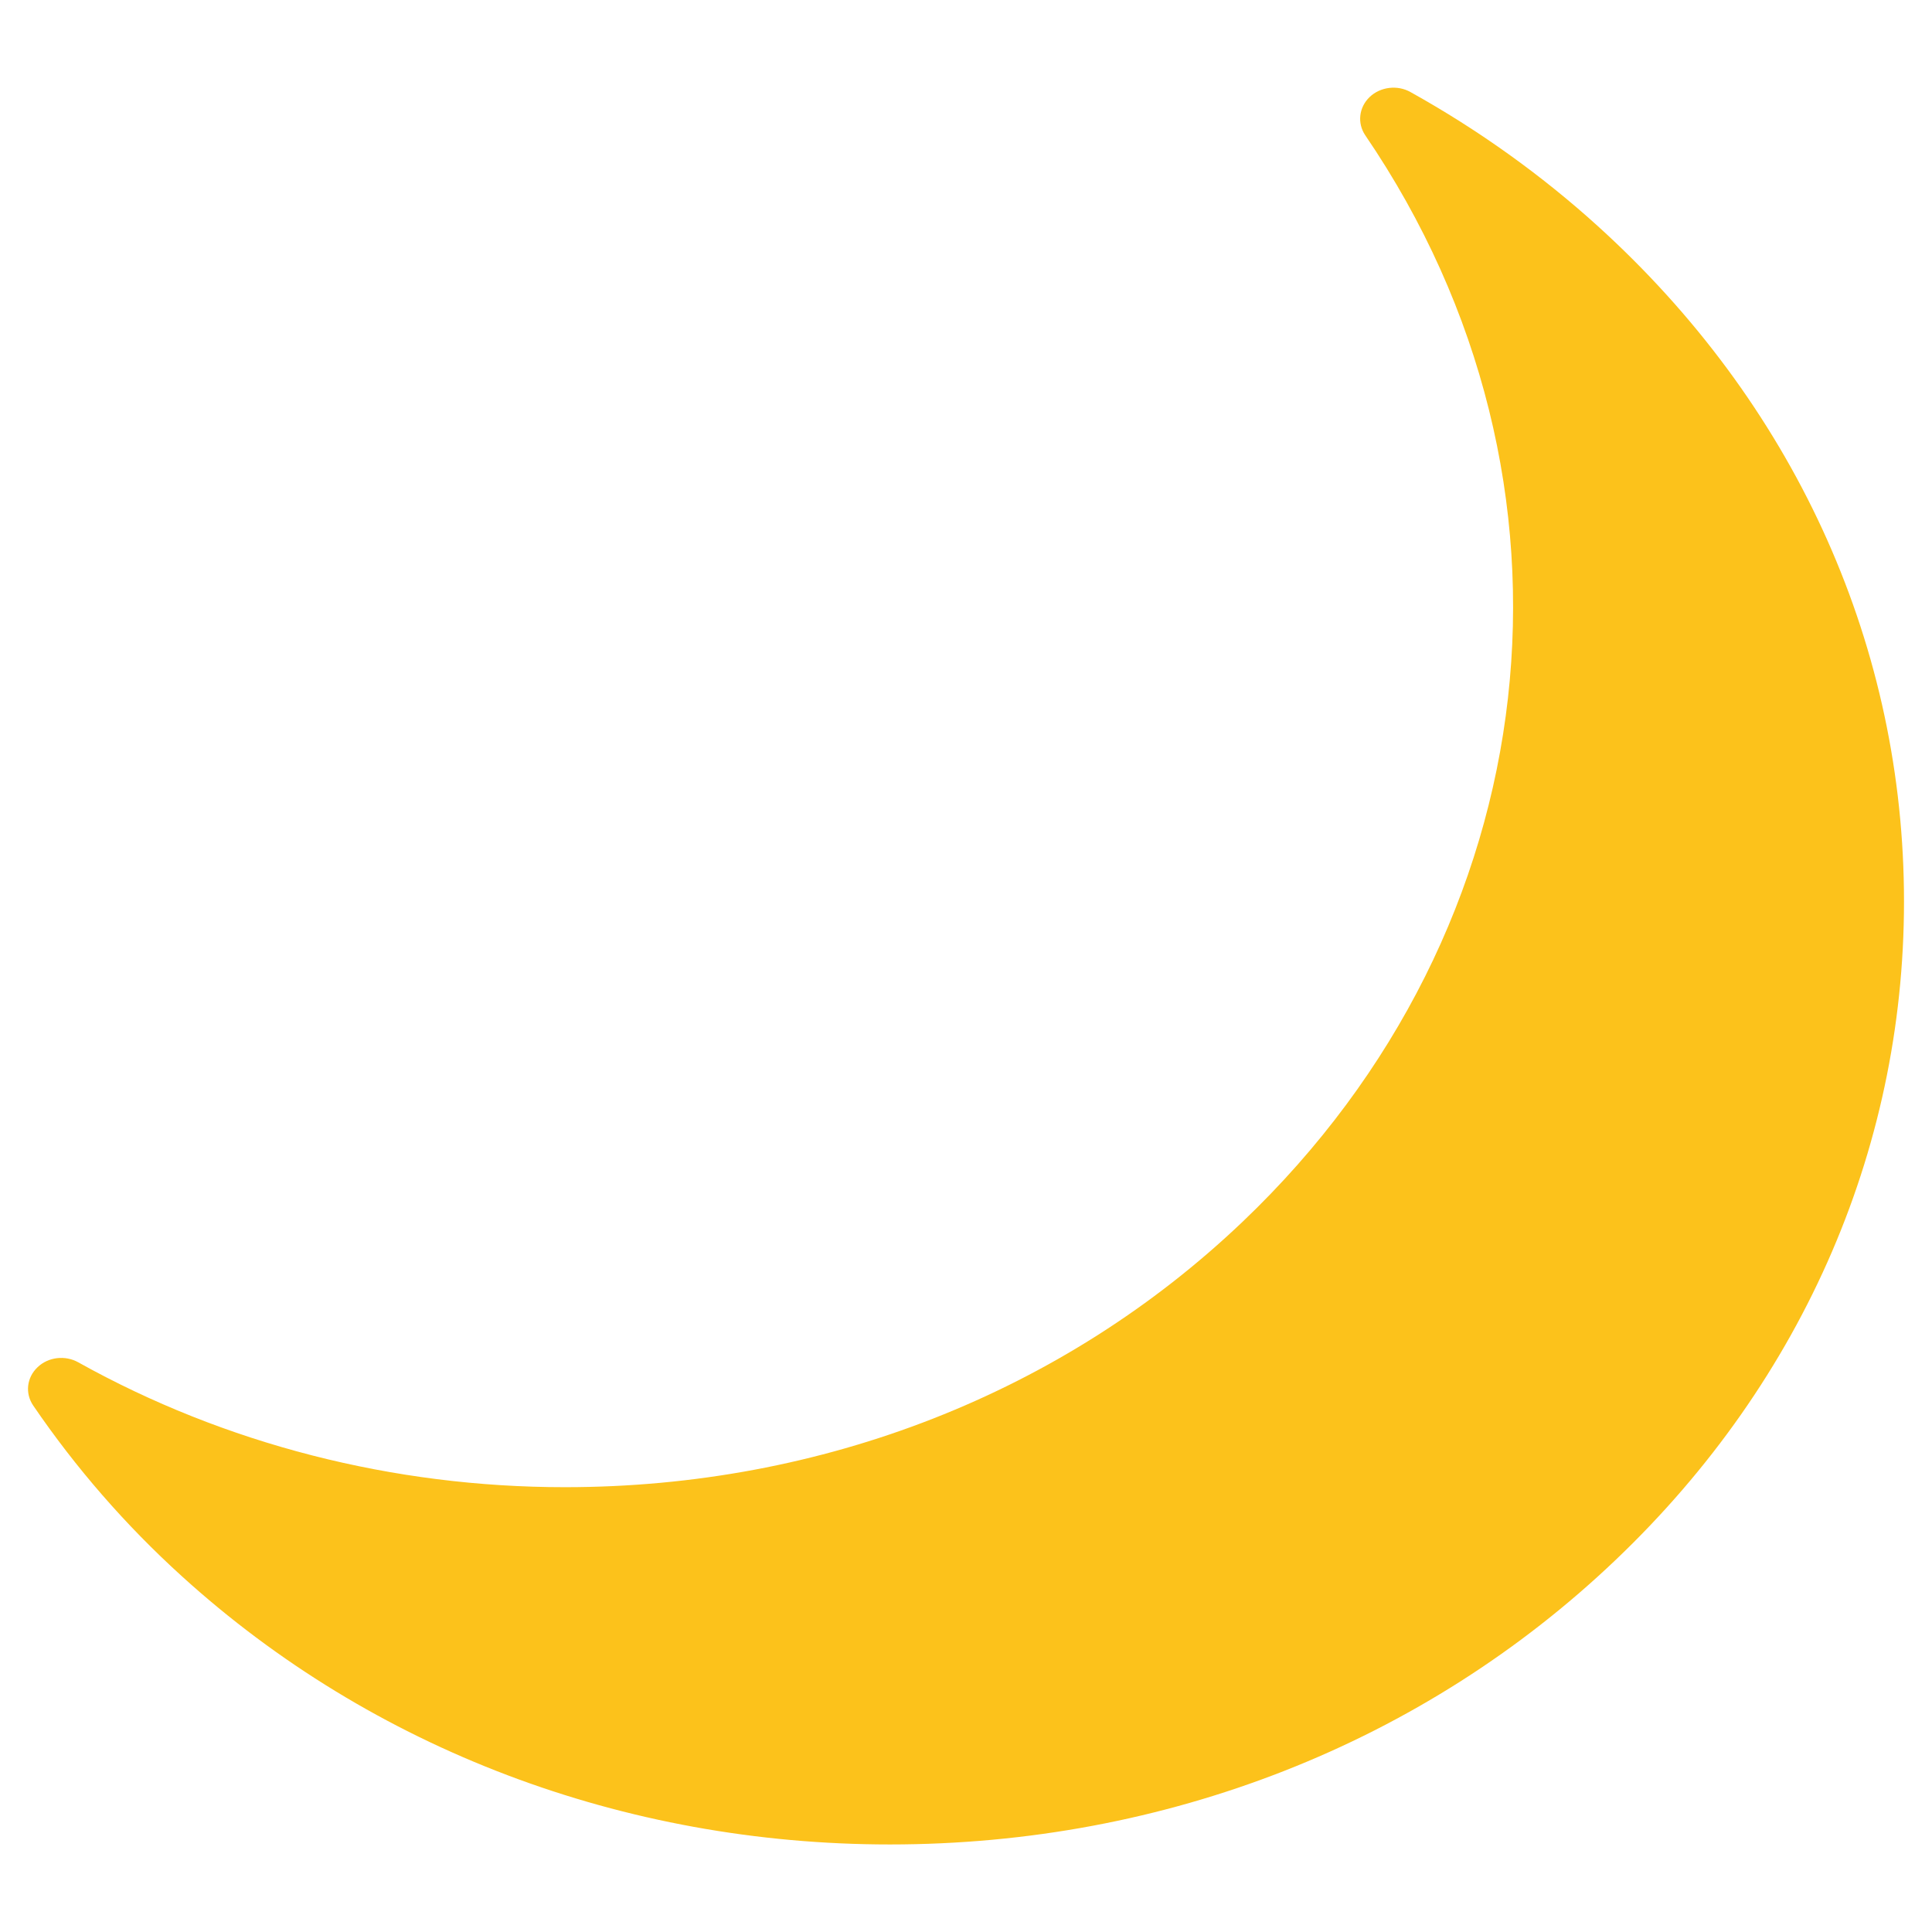
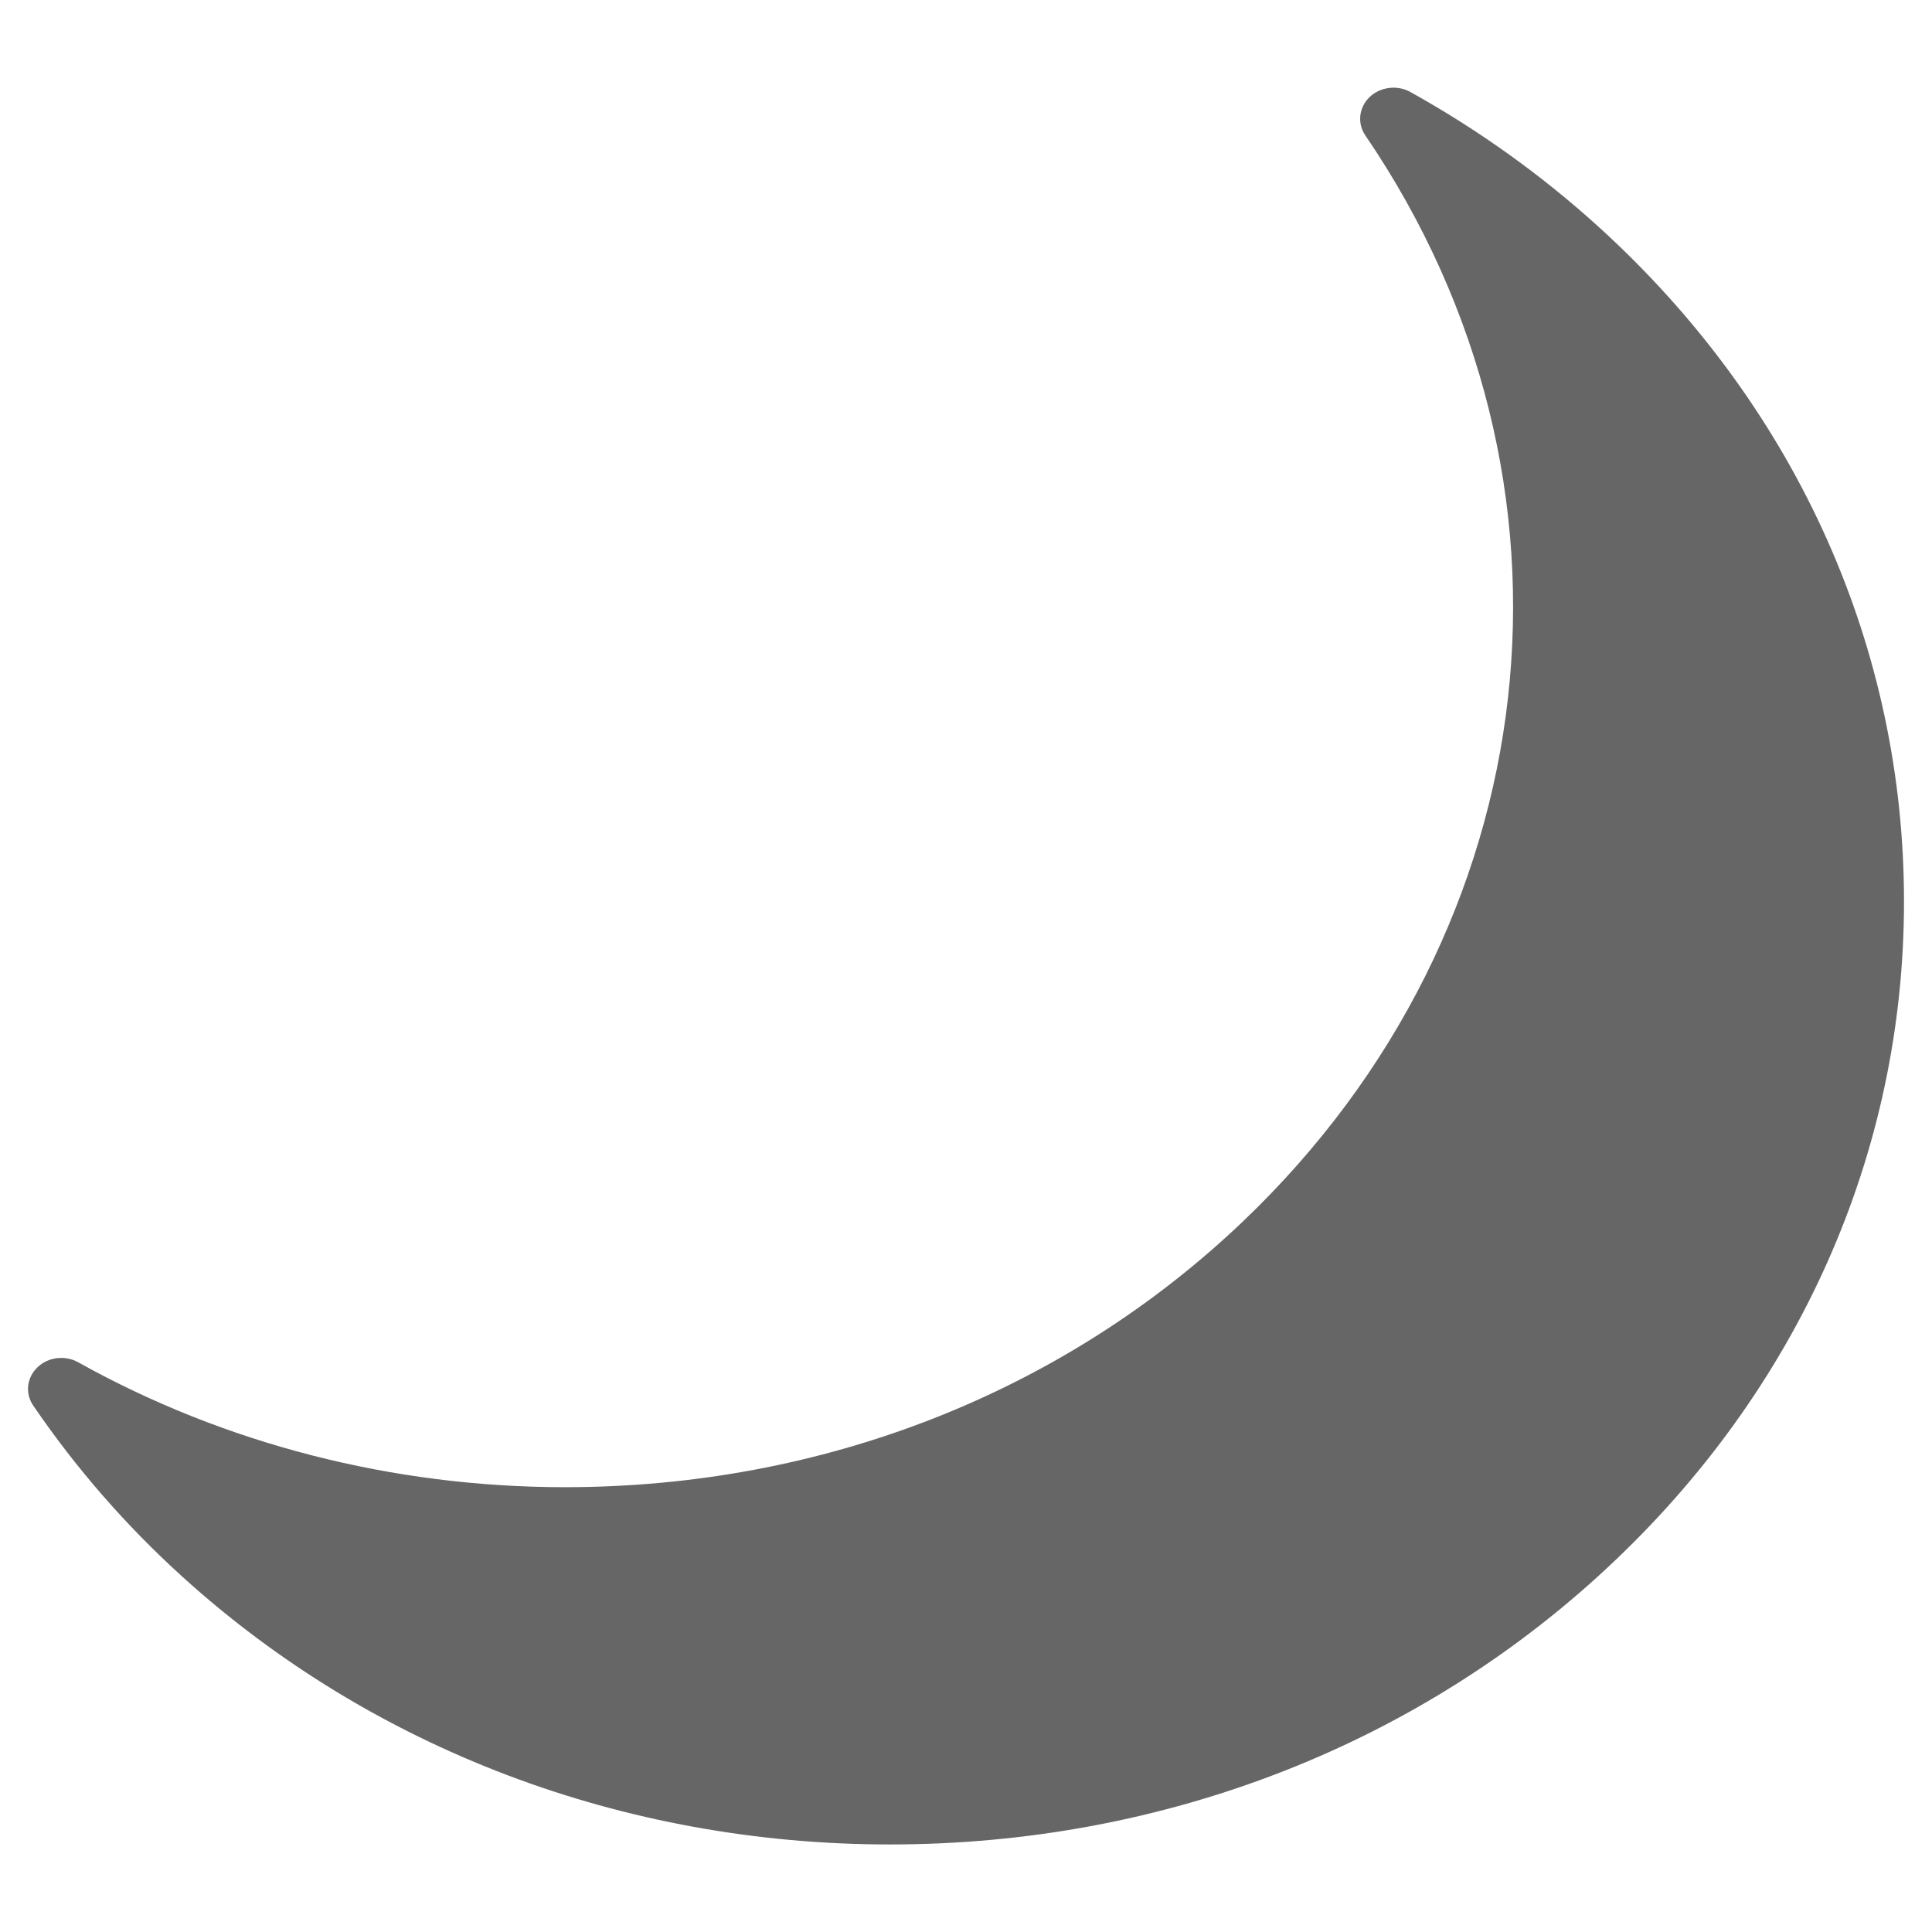
<svg xmlns="http://www.w3.org/2000/svg" width="128" height="128" style="enable-background:new 0 0 128 128;">
-   <path d="M105.87,14.99c-3.74-3.39-7.91-6.38-12.42-8.89c-0.87-0.49-2-0.35-2.71,0.33 c-0.71,0.68-0.83,1.73-0.29,2.53c15.63,22.93,12.29,52.52-8.11,71.97c-11.9,11.35-27.85,17.6-44.91,17.6 c-11.39,0-22.54-2.86-32.24-8.27c-0.87-0.49-2-0.36-2.71,0.33c-0.71,0.68-0.83,1.72-0.28,2.53c2.81,4.12,6.12,7.93,9.86,11.32 c12.61,11.45,29.27,17.76,46.9,17.76c18.27,0,35.34-6.7,48.09-18.86c12.53-11.94,19.31-27.71,19.09-44.4 C125.92,42.25,118.72,26.64,105.87,14.99z" style="fill:#FCC21B;" />
+   <path d="M105.87,14.99c-3.74-3.39-7.91-6.38-12.42-8.89c-0.87-0.49-2-0.35-2.71,0.33 c-0.71,0.68-0.83,1.73-0.29,2.53c15.63,22.93,12.29,52.52-8.11,71.97c-11.9,11.35-27.85,17.6-44.91,17.6 c-11.39,0-22.54-2.86-32.24-8.27c-0.87-0.49-2-0.36-2.71,0.33c-0.71,0.68-0.83,1.72-0.28,2.53c2.81,4.12,6.12,7.93,9.86,11.32 c12.61,11.45,29.27,17.76,46.9,17.76c18.27,0,35.34-6.7,48.09-18.86c12.53-11.94,19.31-27.71,19.09-44.4 C125.92,42.25,118.72,26.64,105.87,14.99z" style="fill:#000;opacity: 0.6;" />
</svg>
